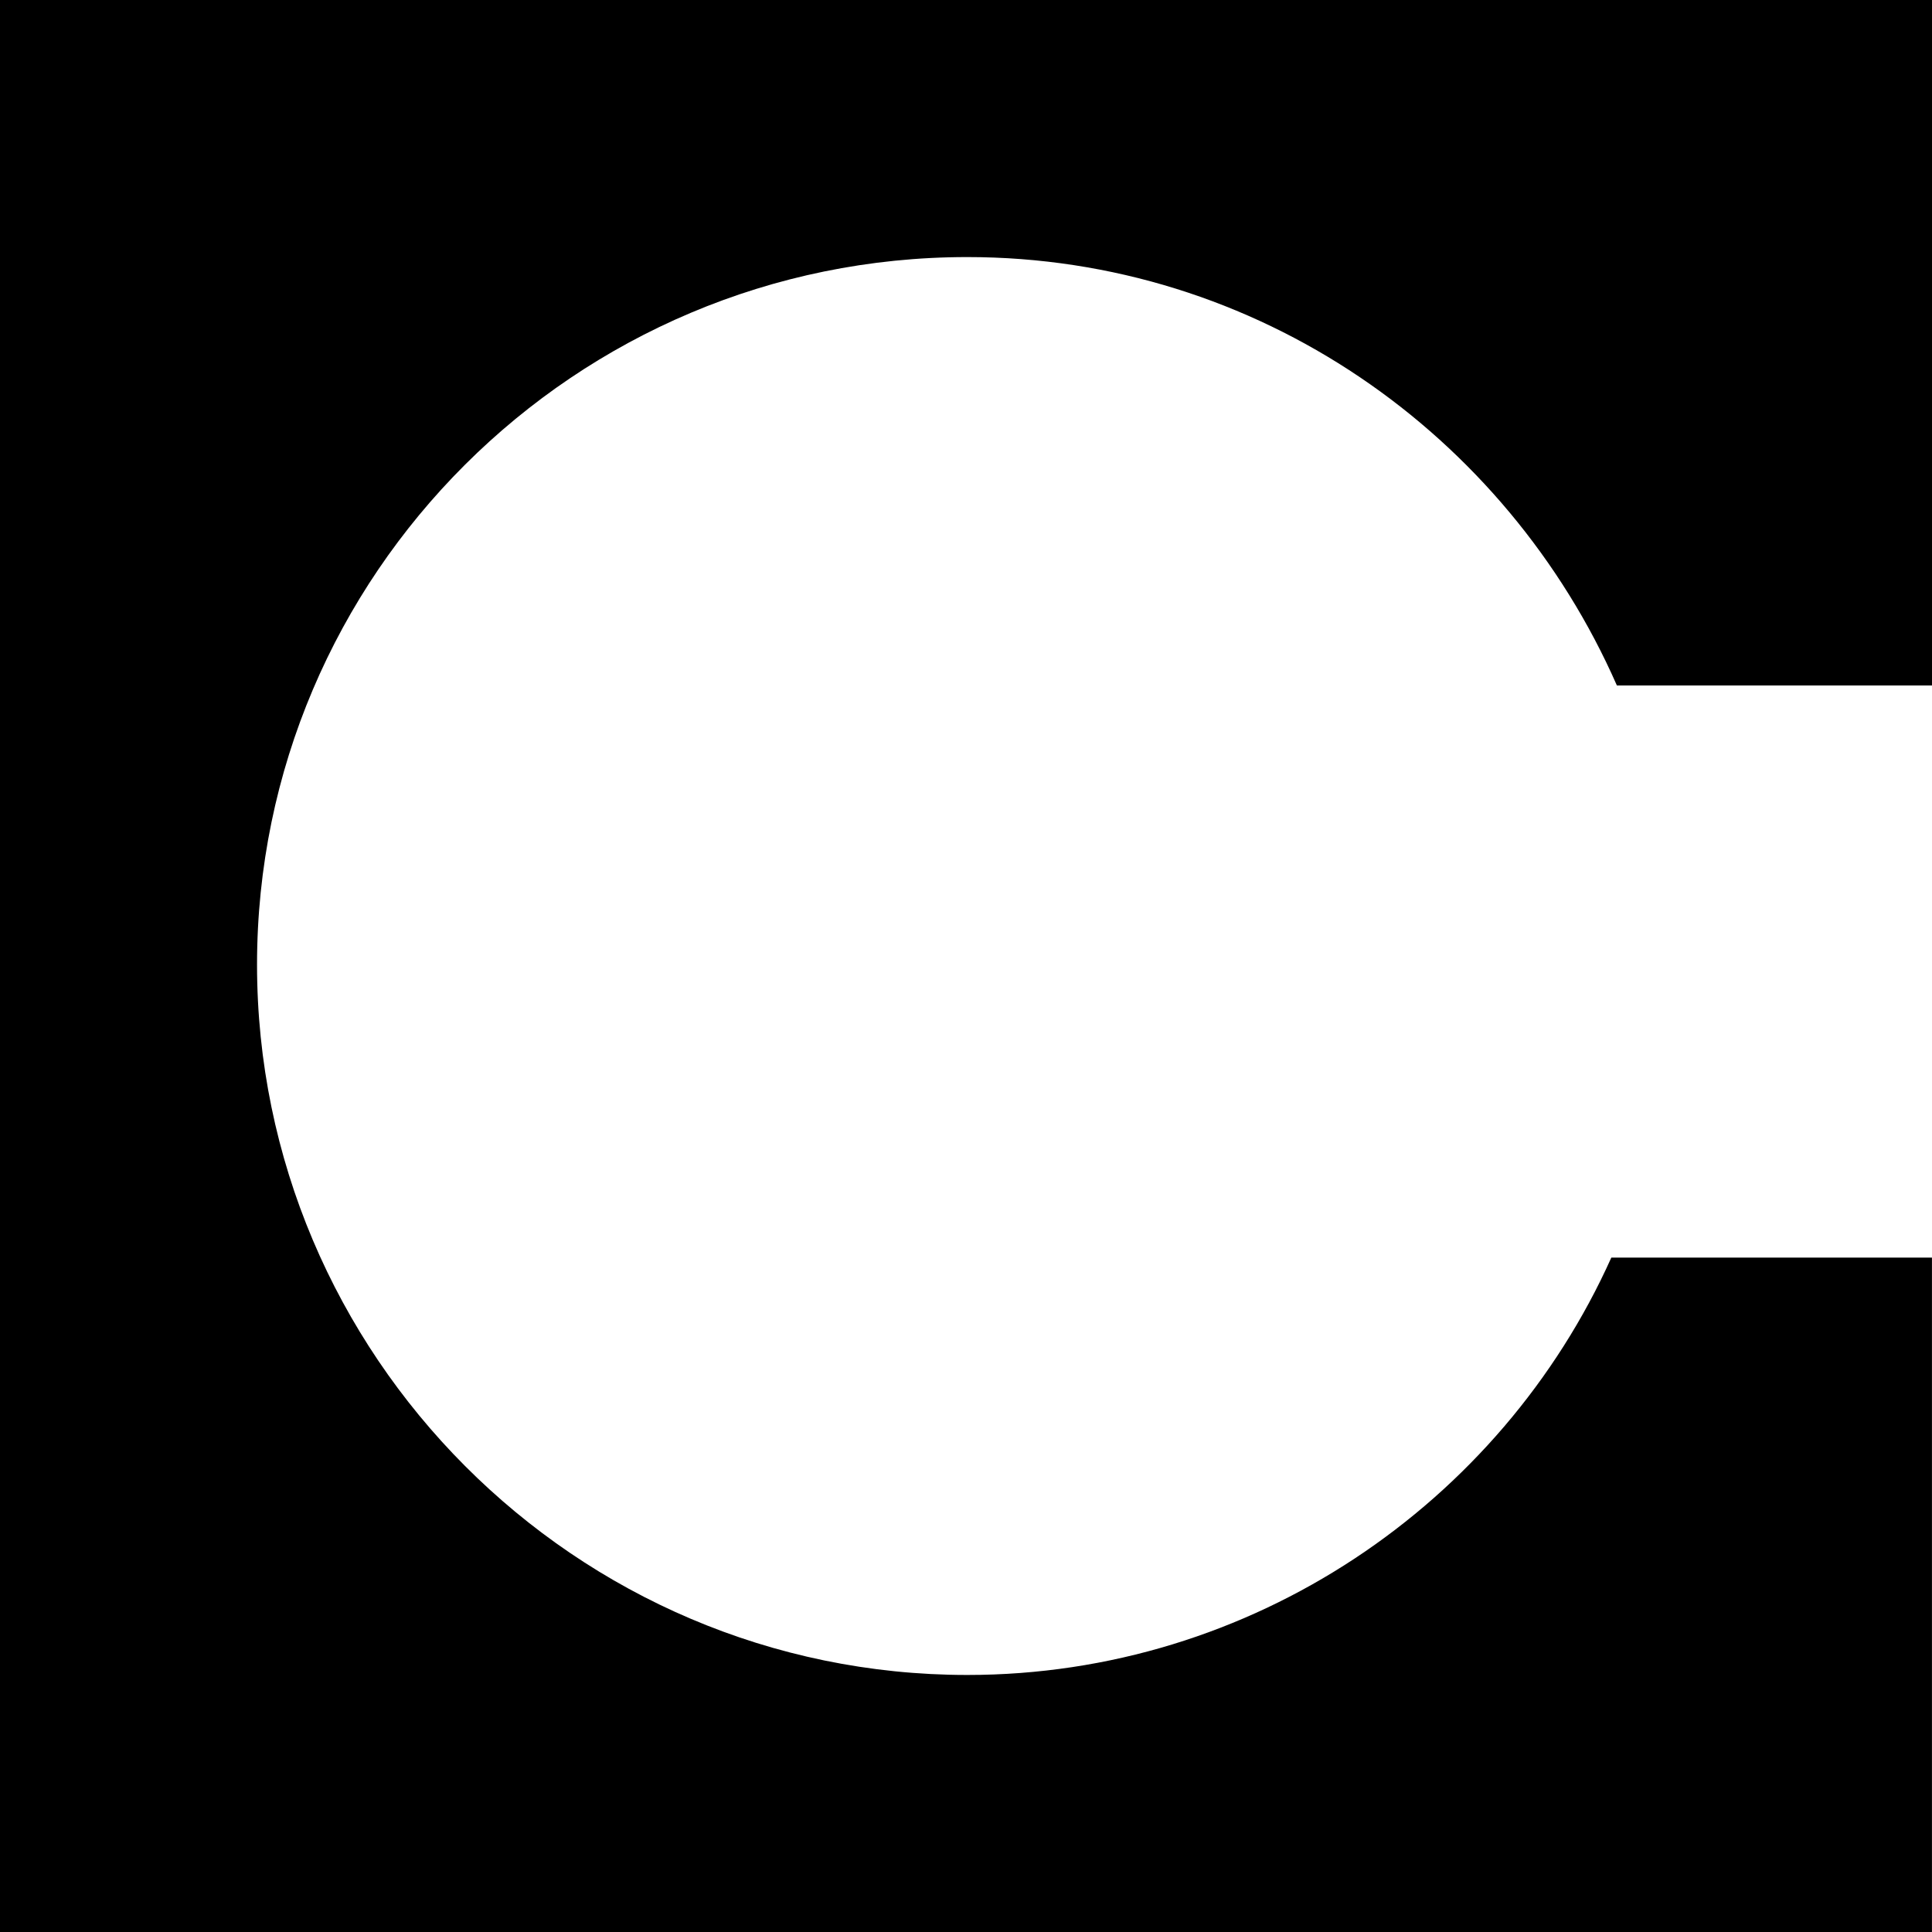
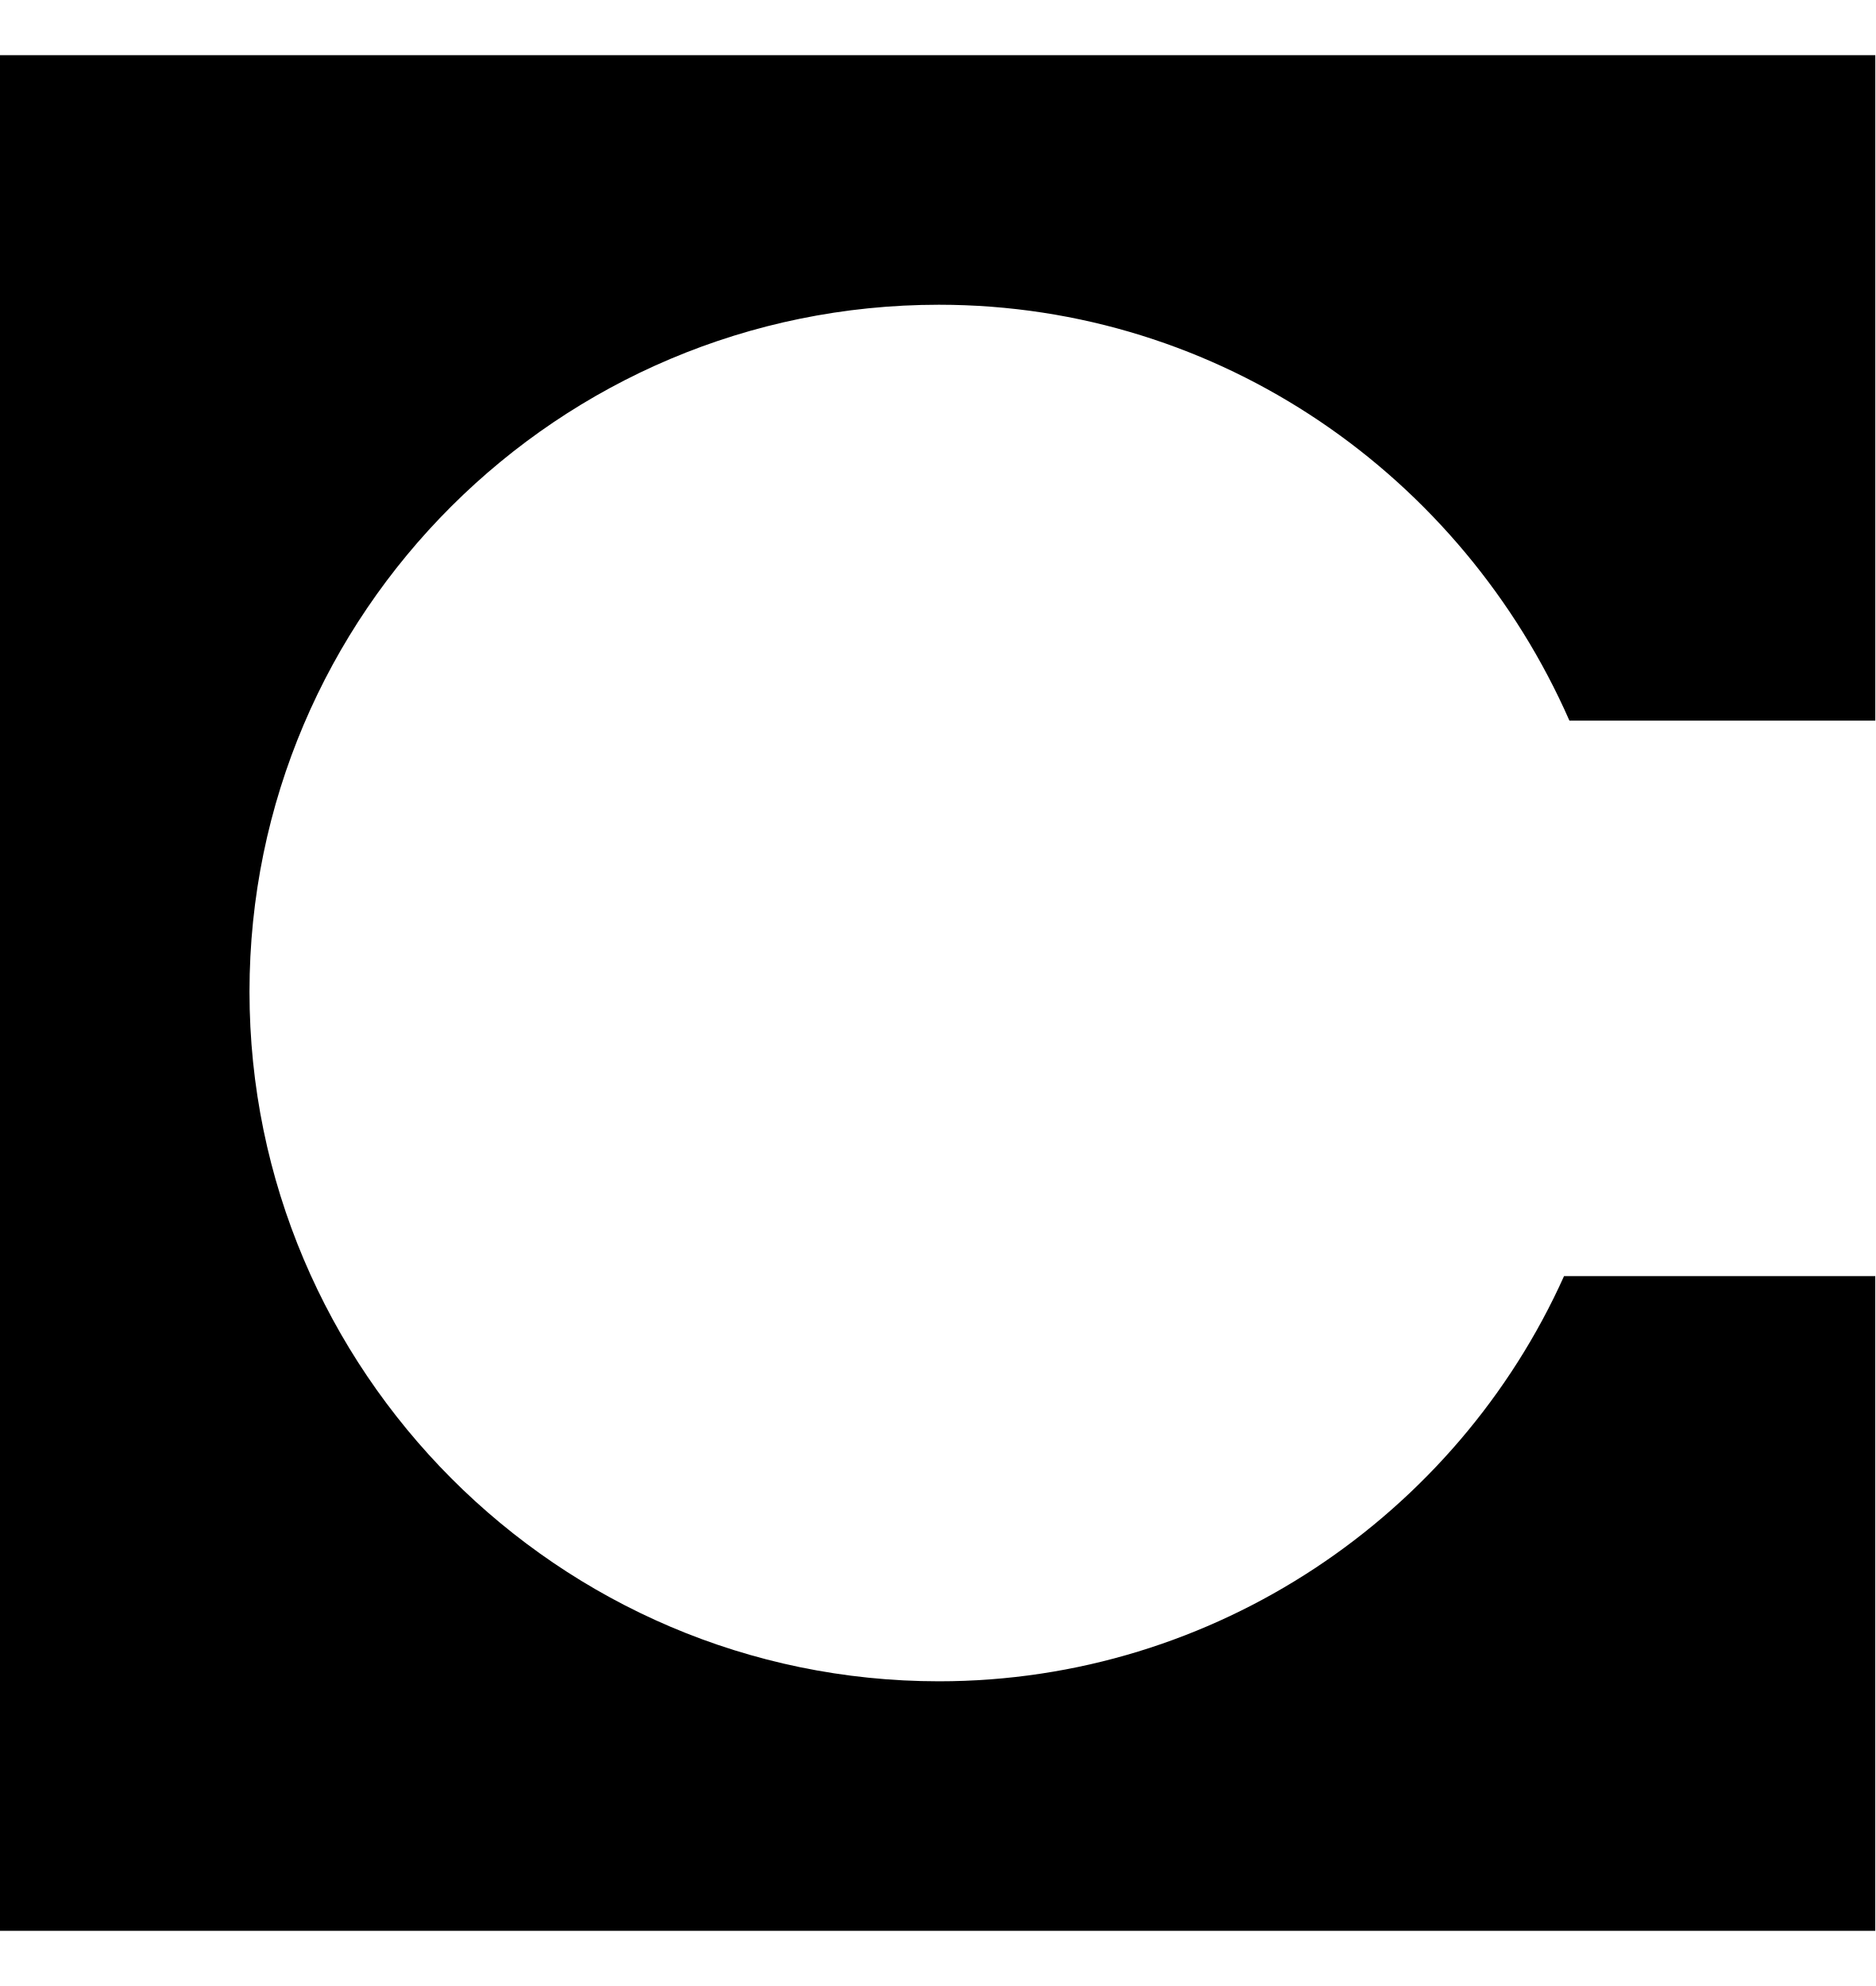
- <svg xmlns="http://www.w3.org/2000/svg" viewBox="0 0 49 49" fill="none">
+ <svg xmlns="http://www.w3.org/2000/svg" width="17" height="18" viewBox="0 0 49 49" fill="none">
  <path d="M 49,0 H 0 V 49 H 48.999 V 31.896 H 40.867 C 38.064,38.135 31.755,42.481 24.534,42.481 14.58,42.481 6.519,34.351 6.519,24.466 6.519,14.581 14.58,6.52 24.534,6.52 c 7.361,0 13.67,4.486 16.474,10.865 H 49 Z" fill="currentColor" />
</svg>
